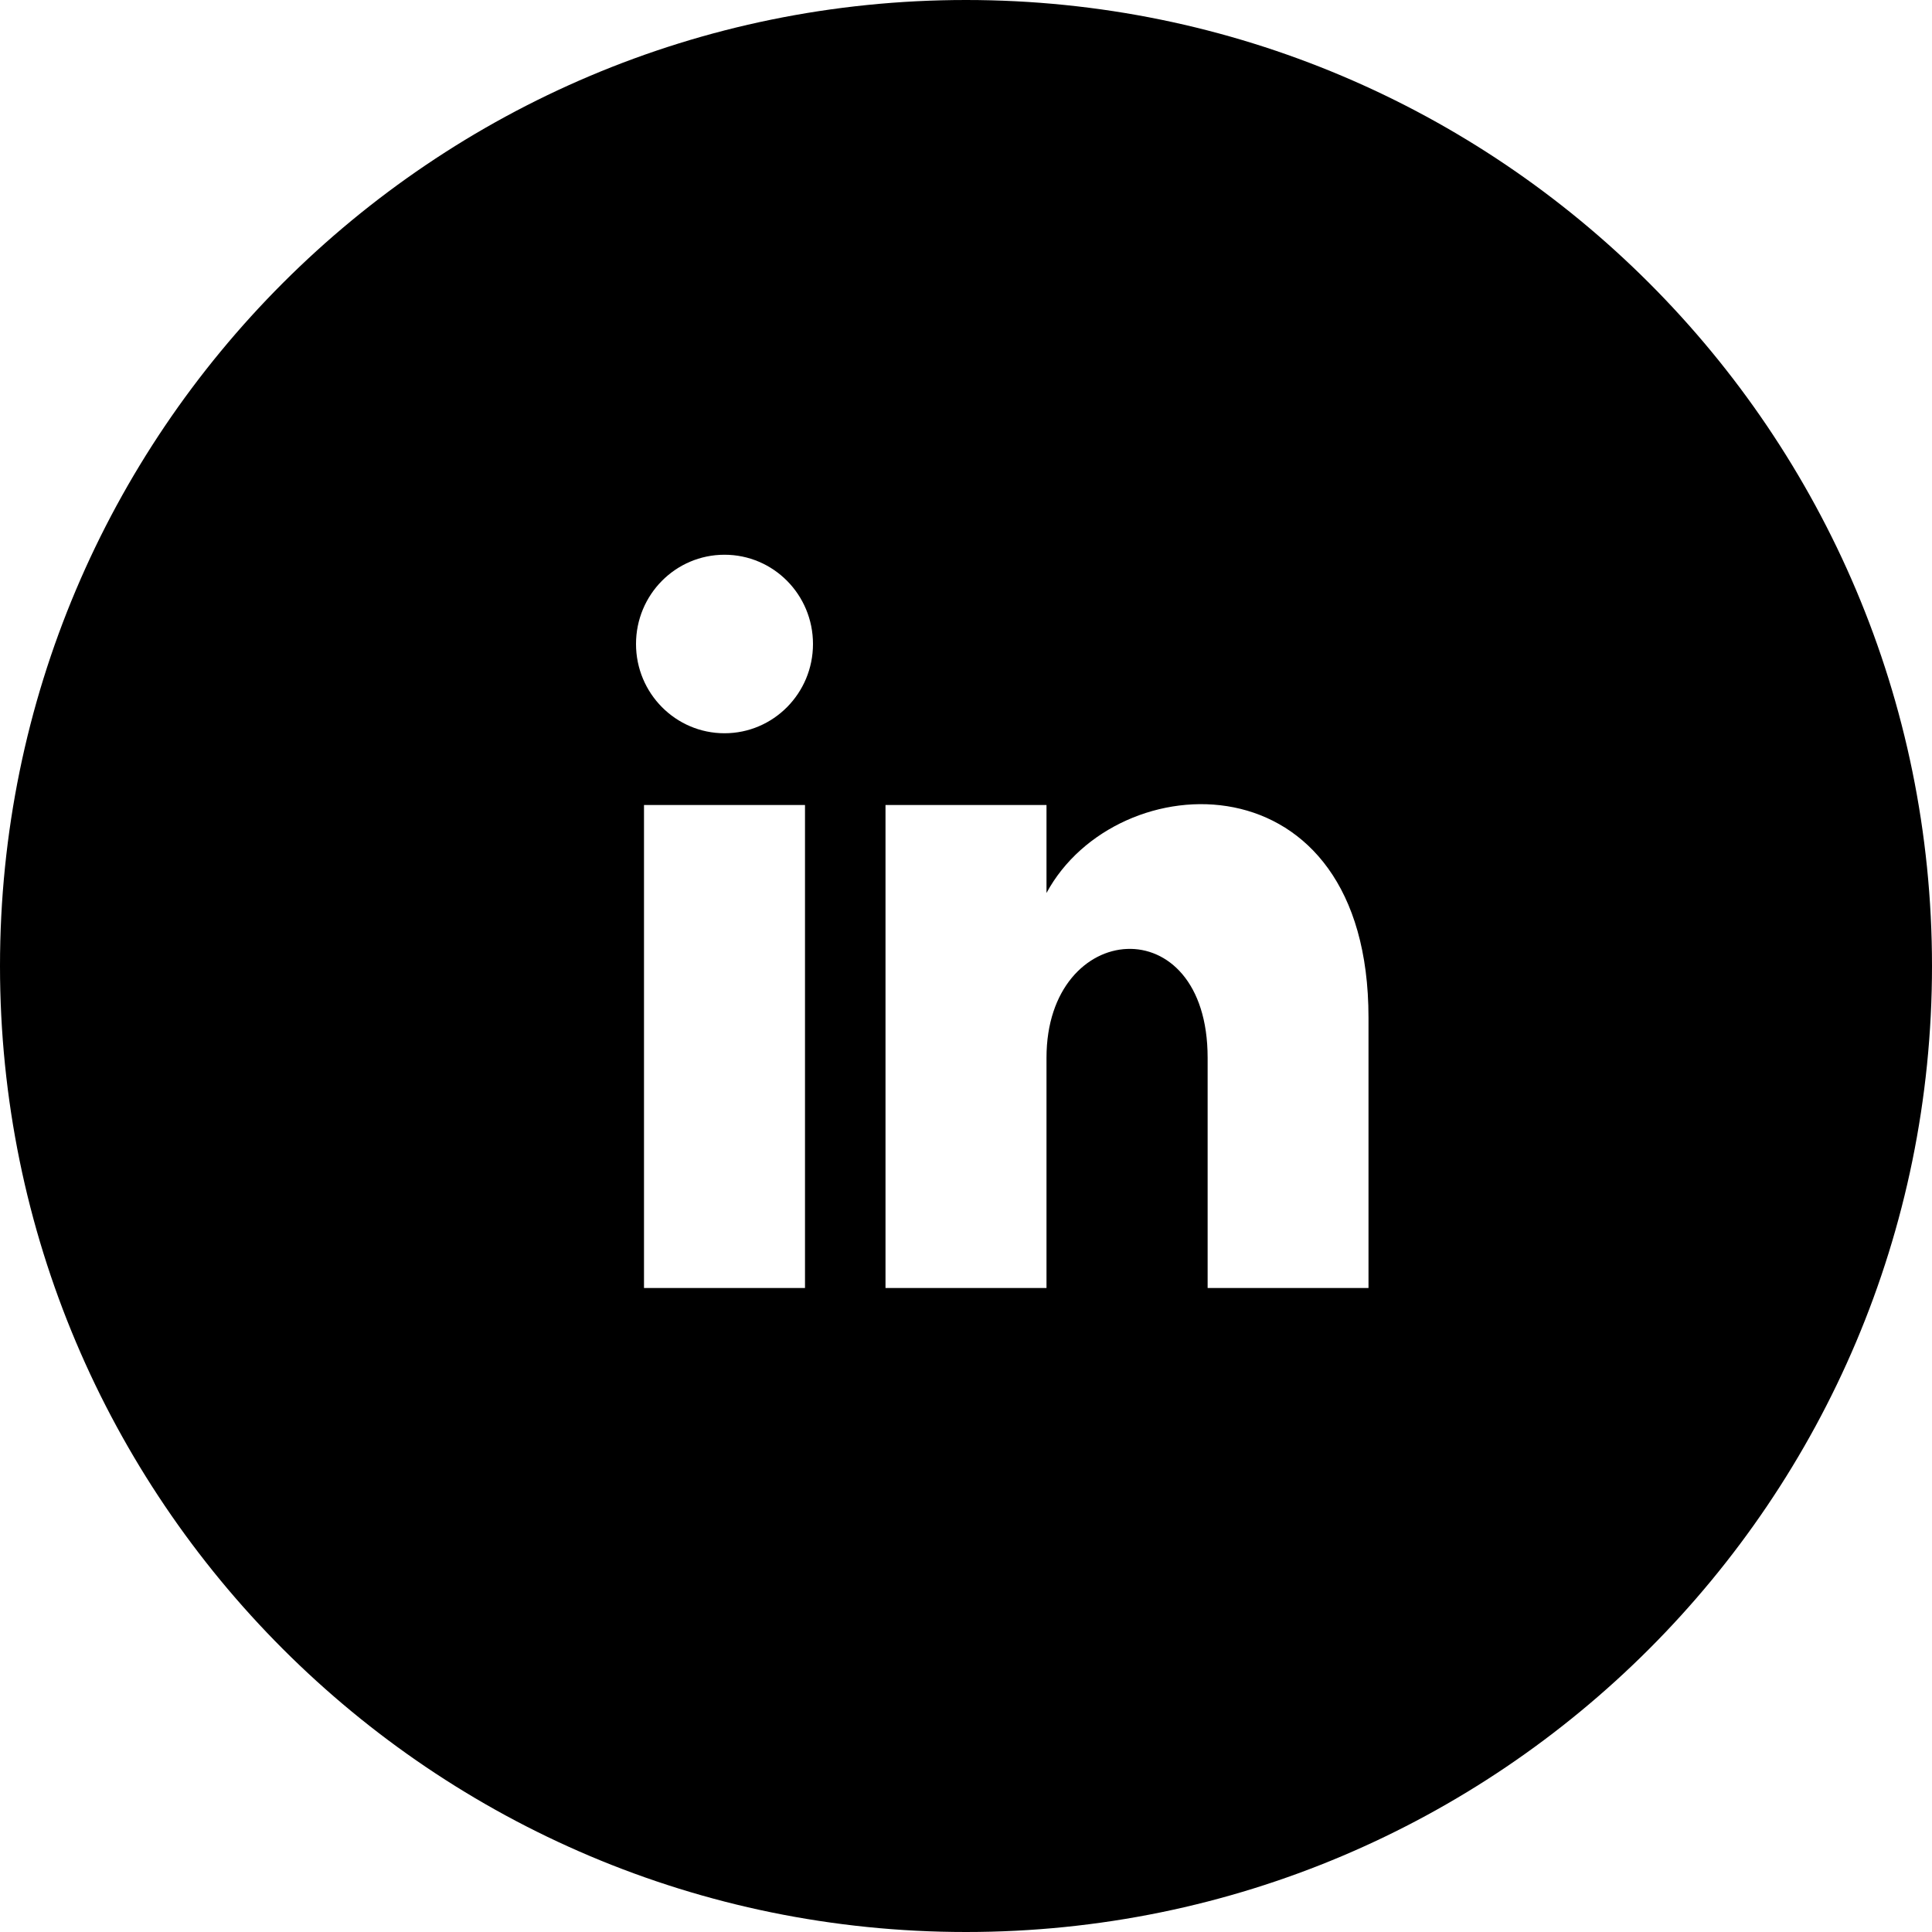
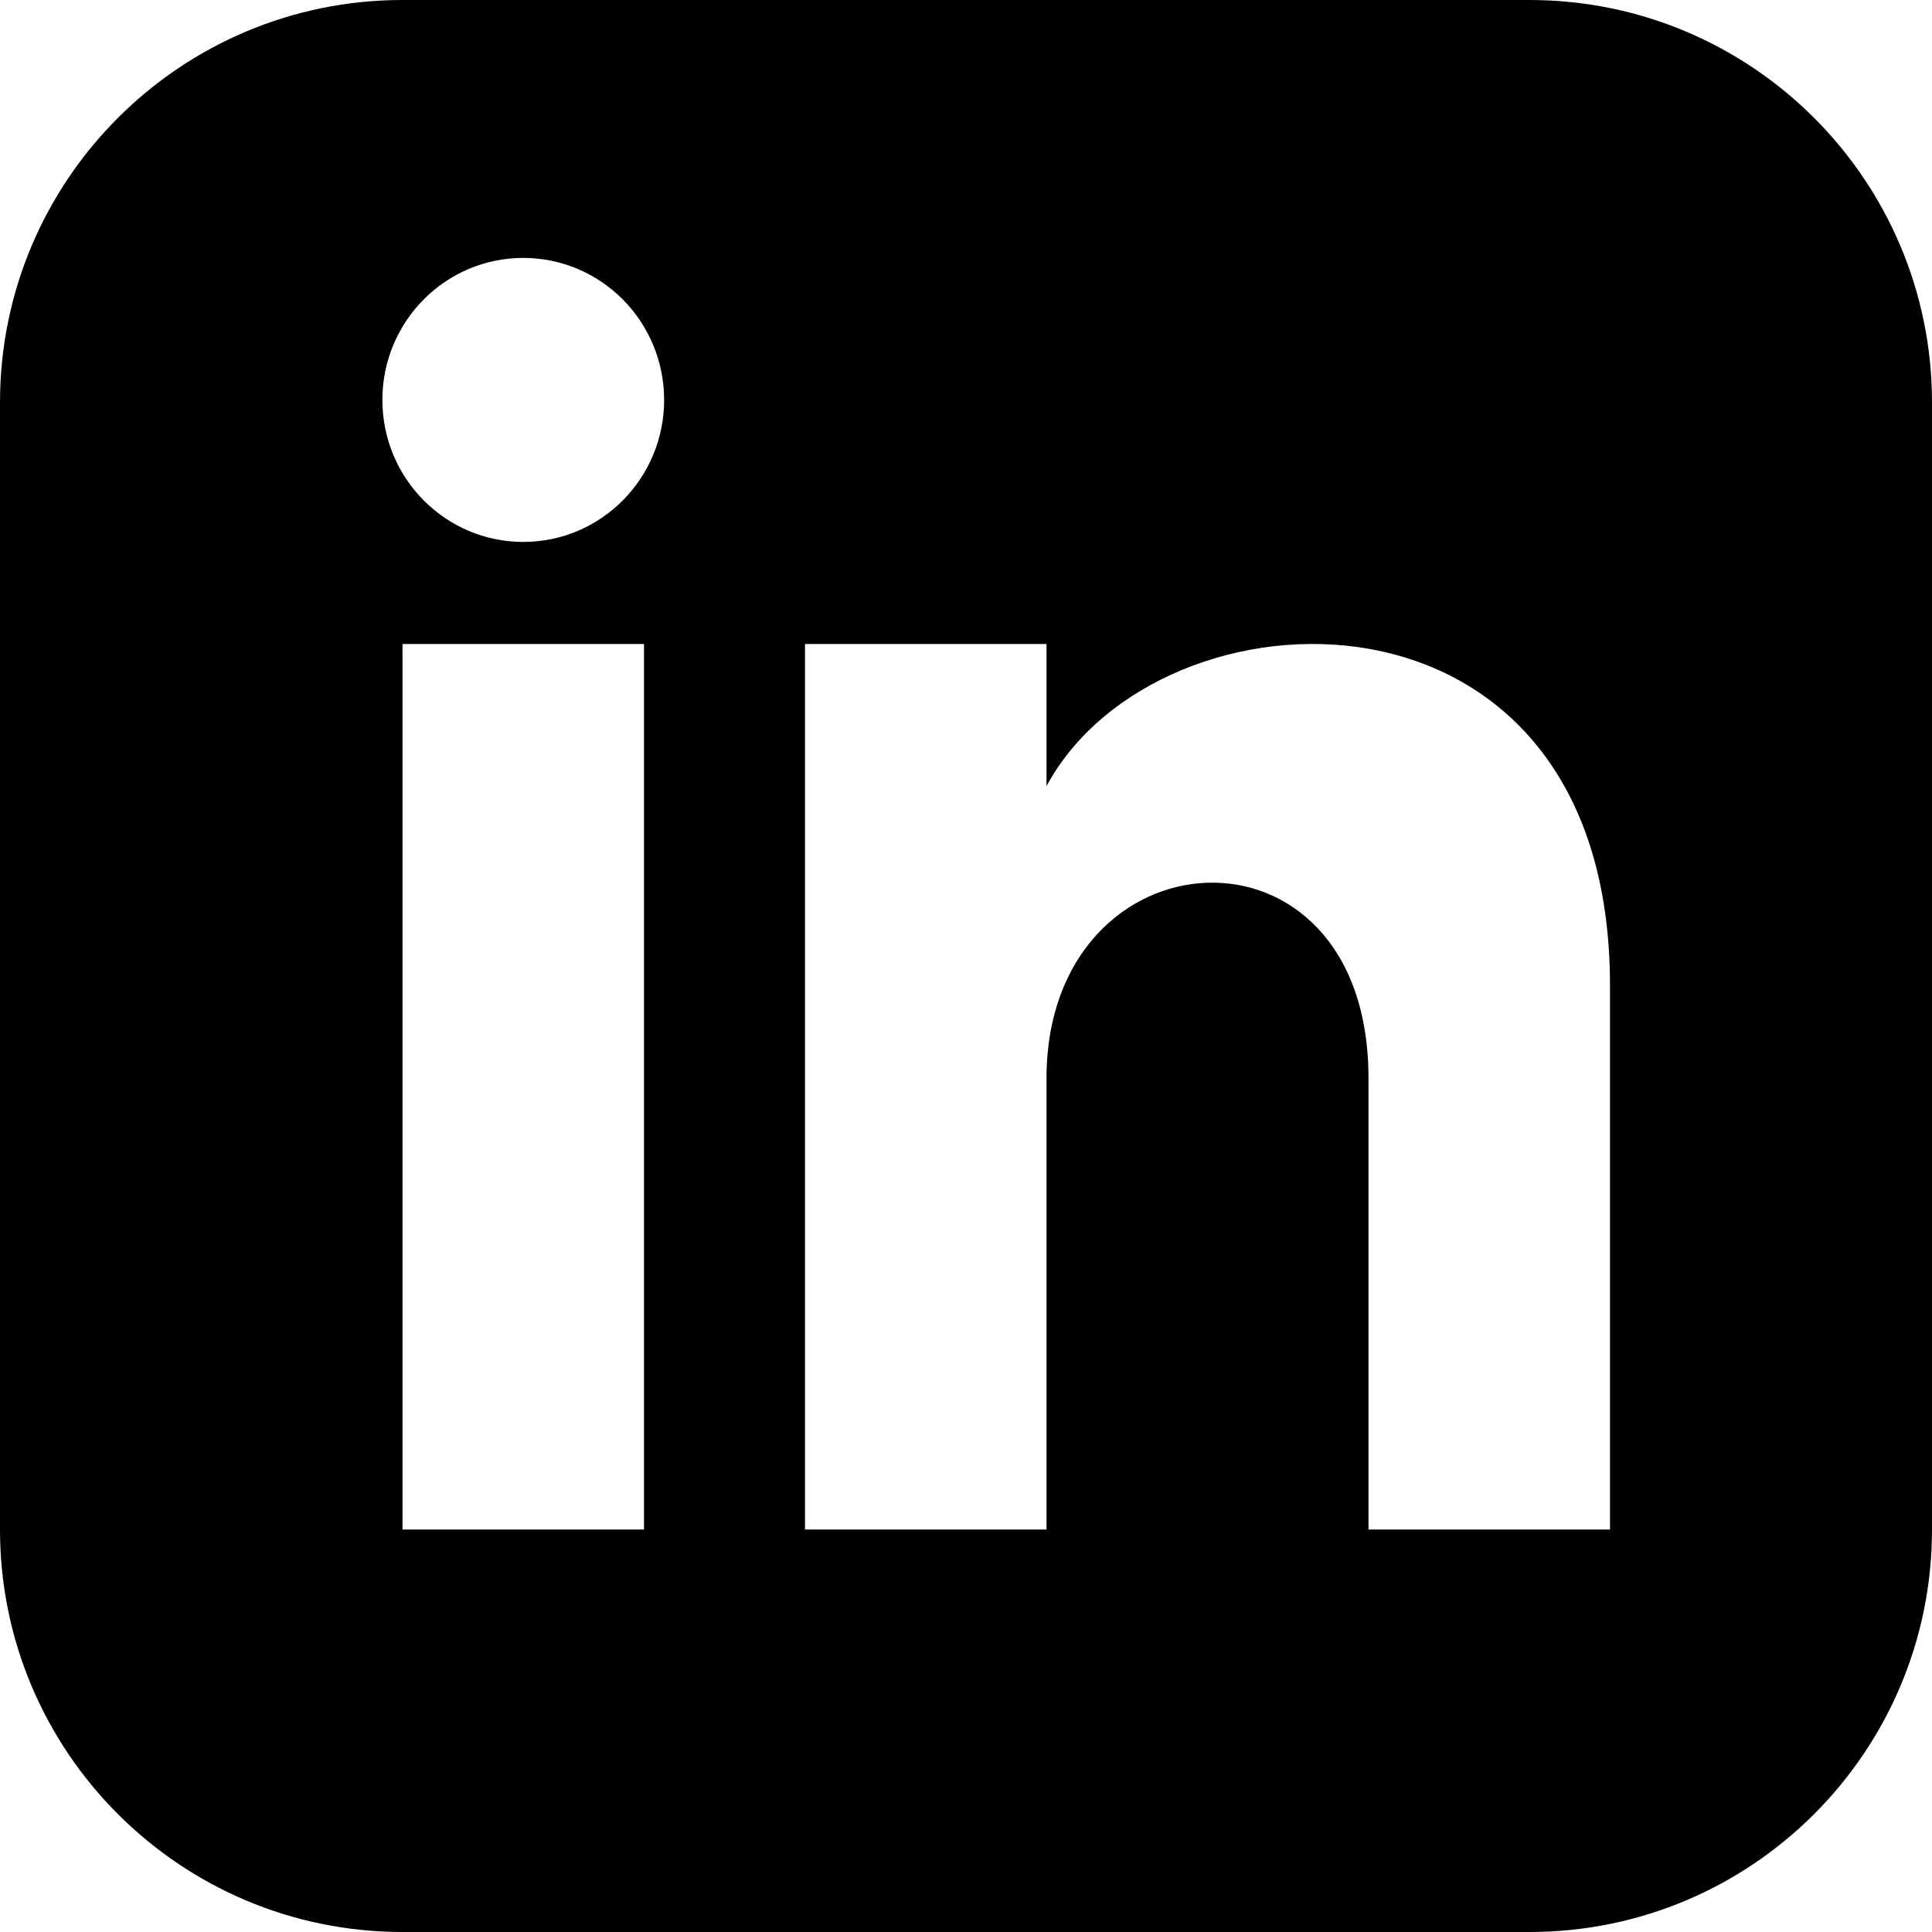
- <svg xmlns="http://www.w3.org/2000/svg" width="15" height="15" viewBox="0 0 15 15" fill="none">
-   <path d="M7.5 0C3.358 0 0 3.358 0 7.5C0 11.642 3.358 15 7.5 15C11.642 15 15 11.642 15 7.5C15 3.358 11.642 0 7.5 0ZM6.25 10H5V6.25H6.25V10ZM5.625 5.693C5.246 5.693 4.938 5.383 4.938 5C4.938 4.617 5.245 4.307 5.625 4.307C6.005 4.307 6.312 4.617 6.312 5C6.312 5.383 6.004 5.693 5.625 5.693ZM10.625 10H9.376V8.212C9.376 7.036 8.125 7.136 8.125 8.212V10H6.875V6.25H8.125V6.933C8.67 5.923 10.625 5.848 10.625 7.901V10Z" fill="black" />
+ <svg xmlns="http://www.w3.org/2000/svg" width="24" height="24" viewBox="0 0 24 24">
+   <path d="M19 0h-14c-2.761 0-5 2.239-5 5v14c0 2.761 2.239 5 5 5h14c2.762 0 5-2.239 5-5v-14c0-2.761-2.238-5-5-5zm-11 19h-3v-11h3v11zm-1.5-12.268c-.966 0-1.75-.79-1.75-1.764s.784-1.764 1.75-1.764 1.75.79 1.75 1.764-.783 1.764-1.75 1.764zm13.5 12.268h-3v-5.604c0-3.368-4-3.113-4 0v5.604h-3v-11h3v1.765c1.396-2.586 7-2.777 7 2.476v6.759z" />
</svg>
